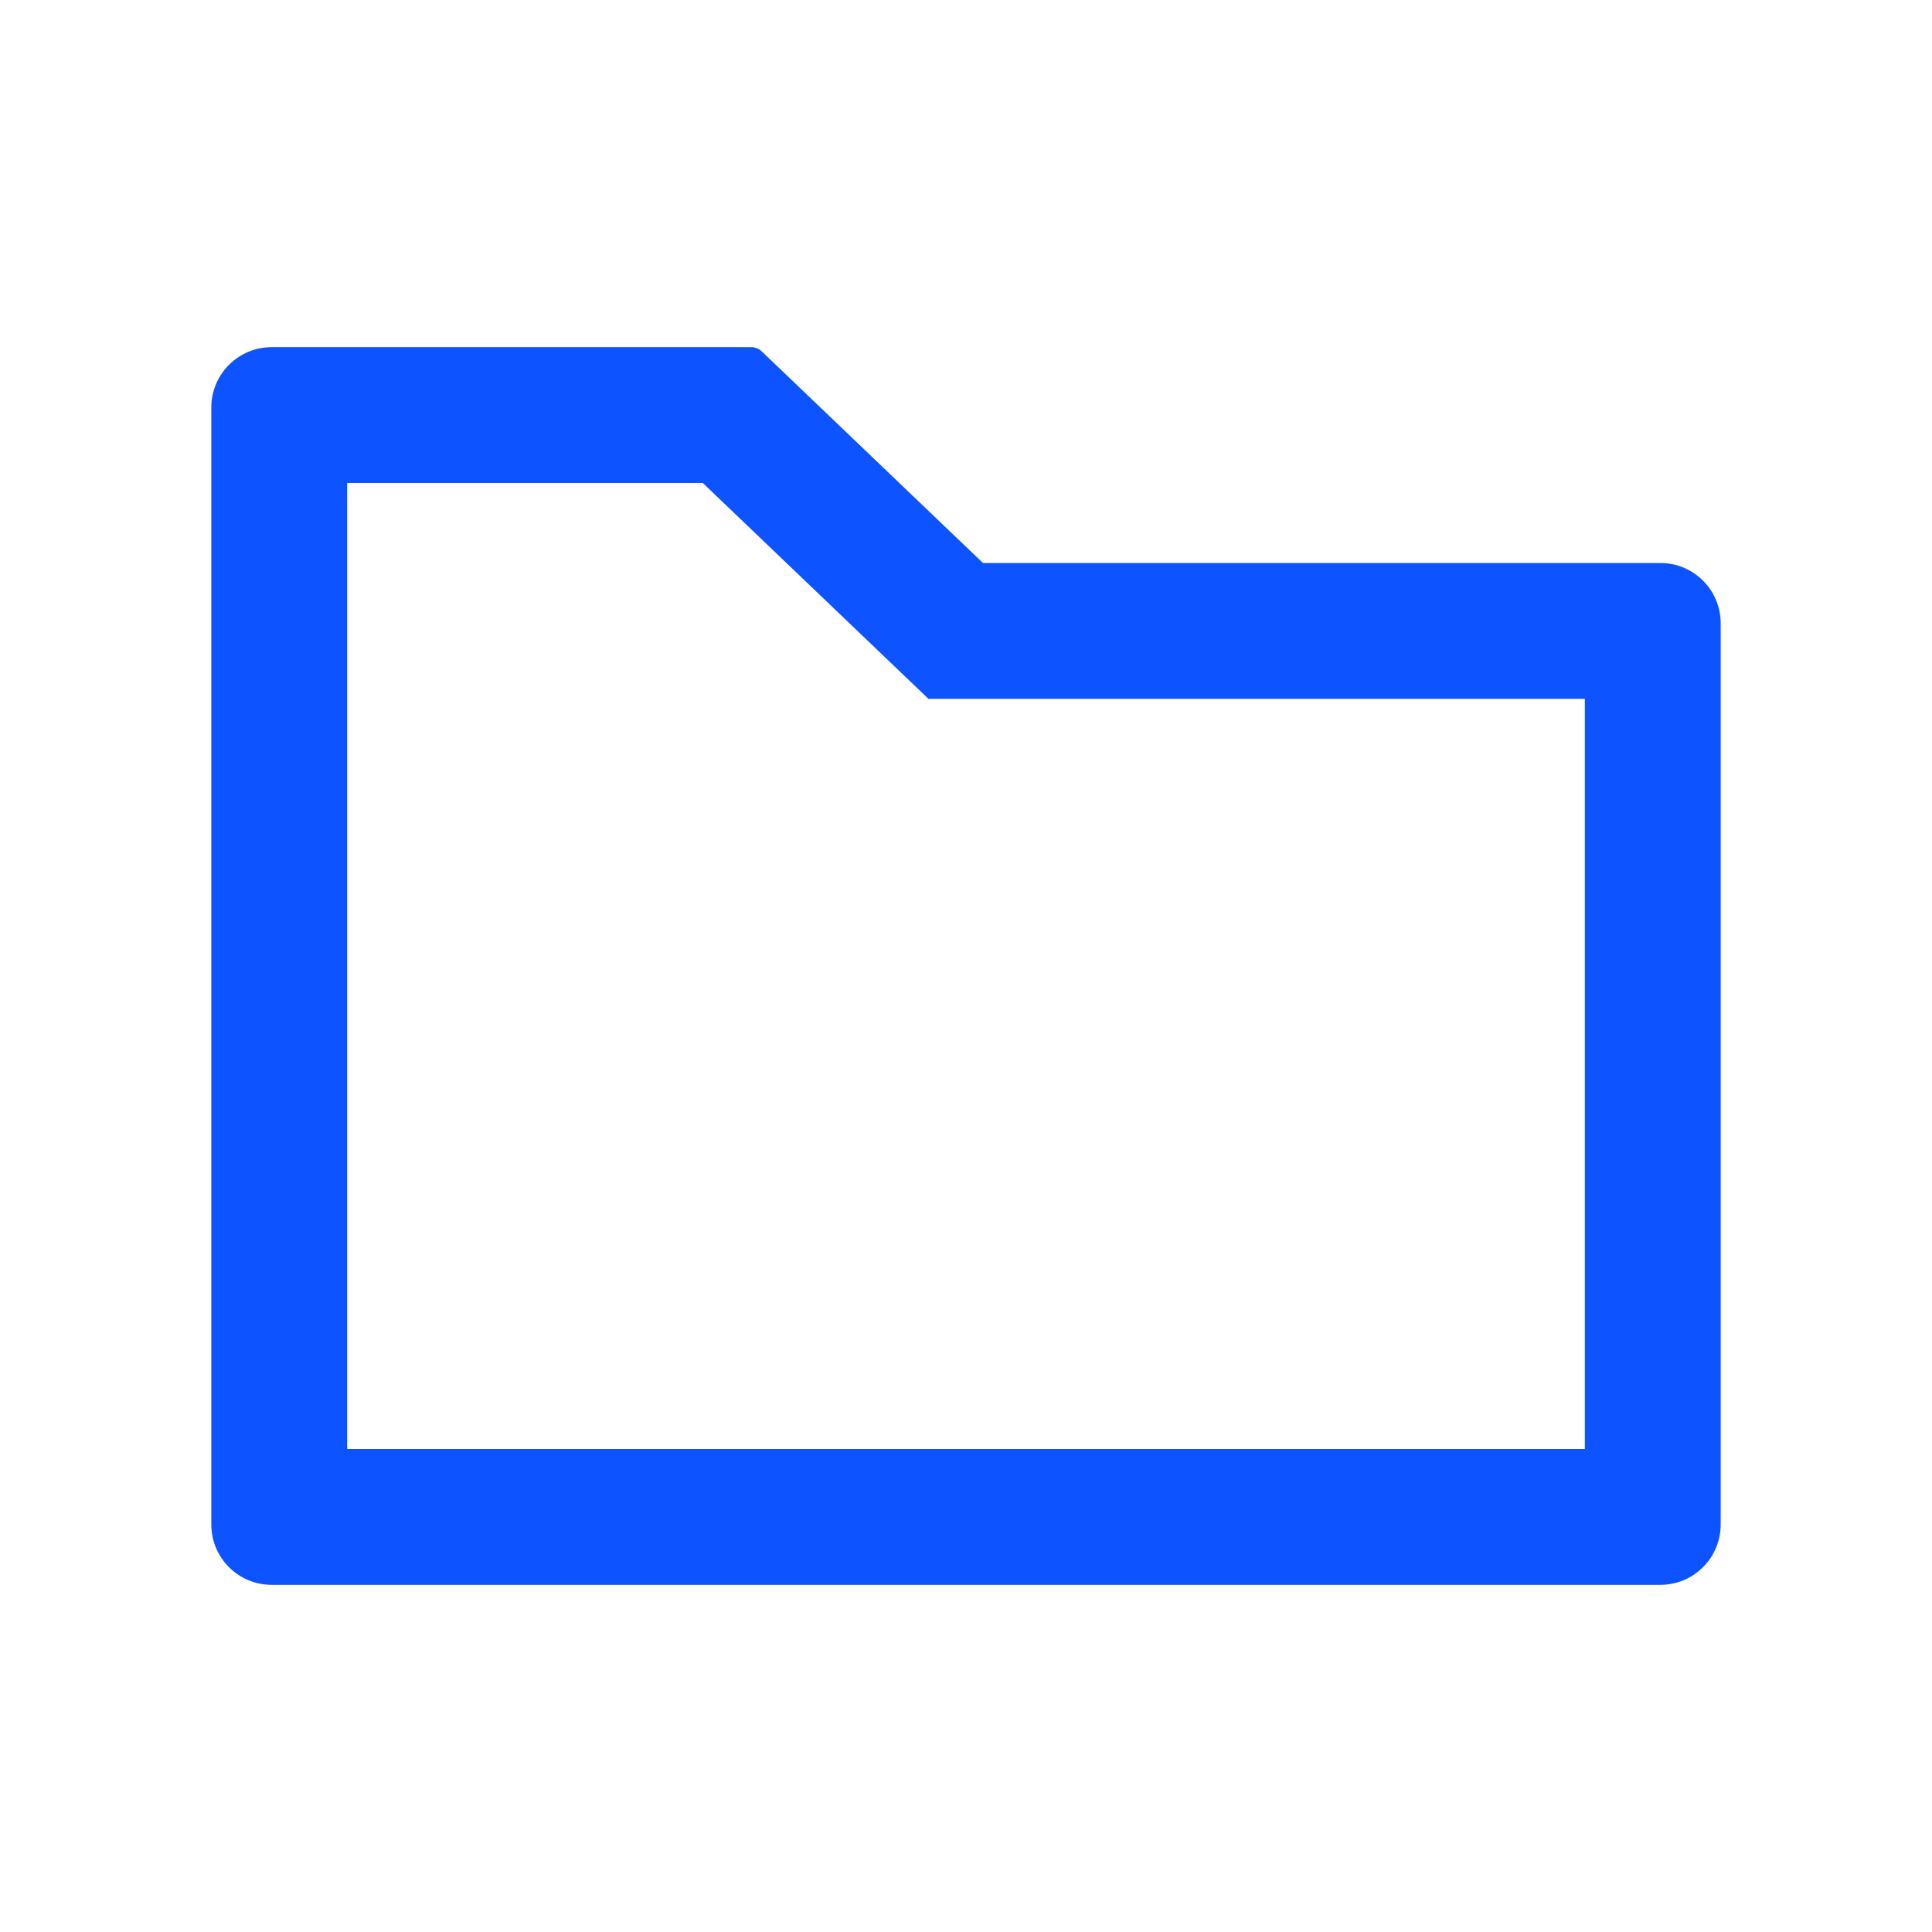
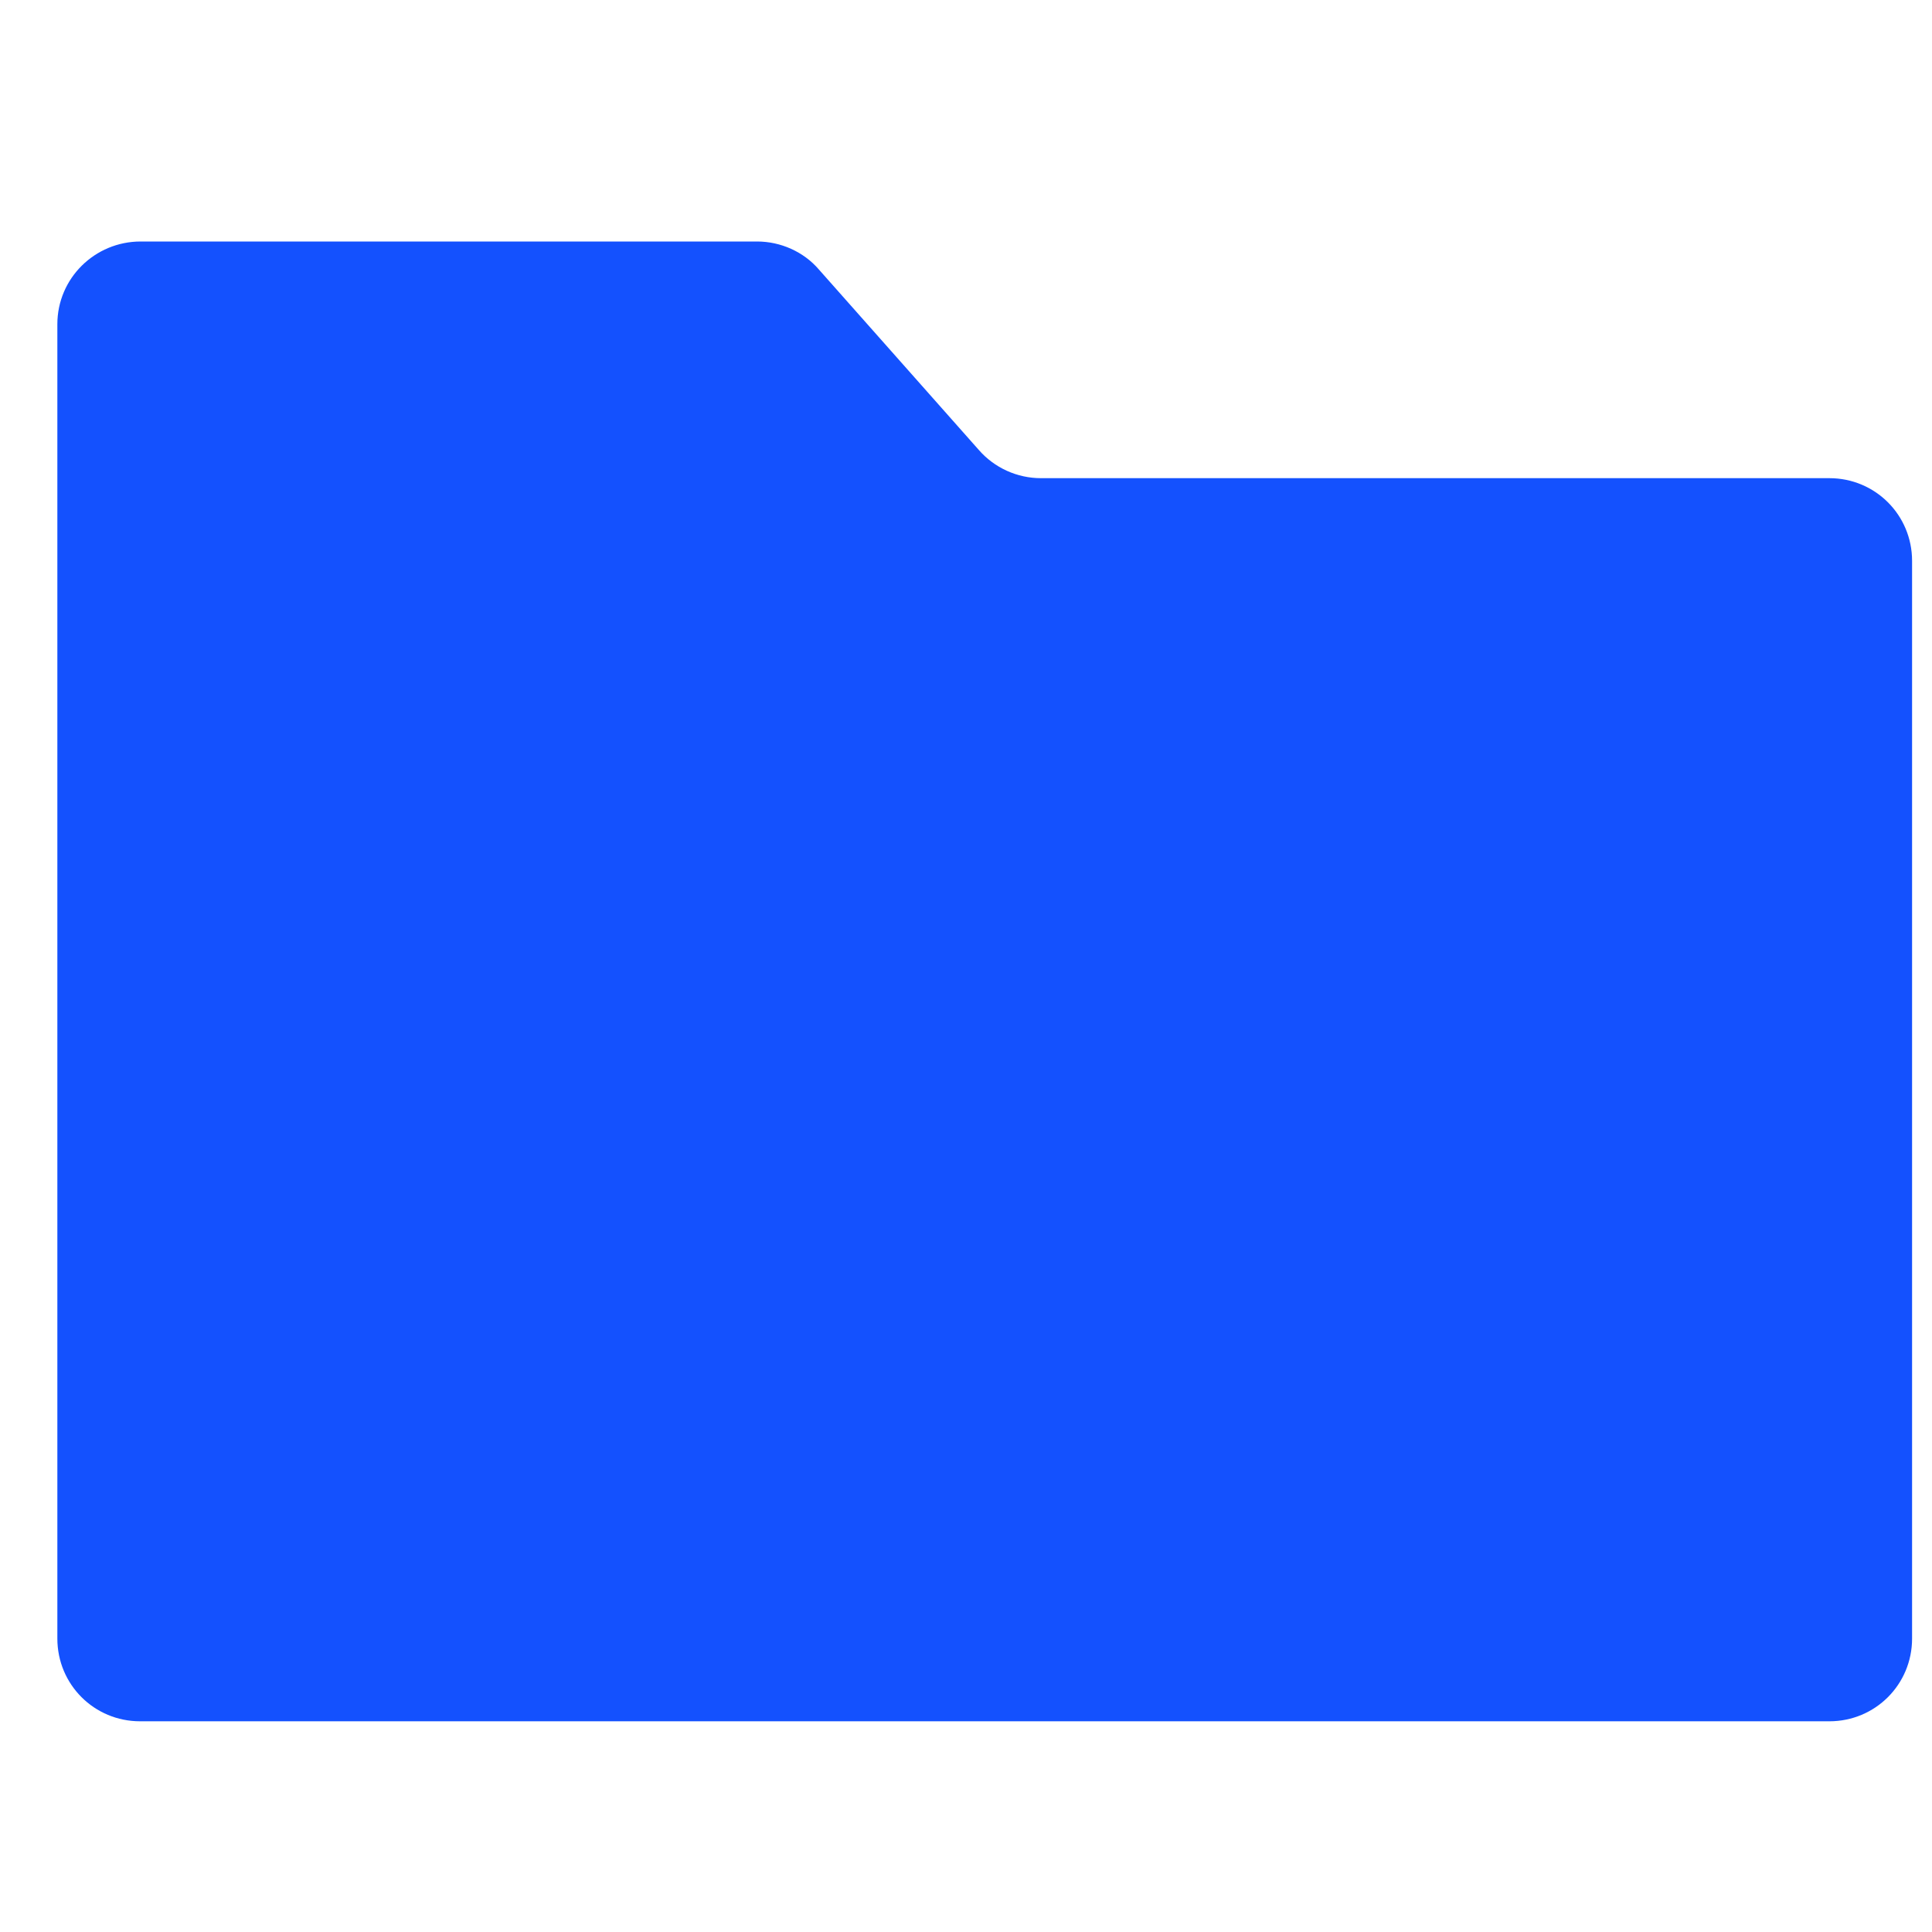
- <svg xmlns="http://www.w3.org/2000/svg" t="1734527902999" class="icon" viewBox="0 0 1024 1024" version="1.1" p-id="1766" width="128" height="128">
-   <path d="M880 298.4H521L403.7 186.2c-1.5-1.4-3.5-2.2-5.5-2.2H144c-17.7 0-32 14.3-32 32v592c0 17.7 14.3 32 32 32h736c17.7 0 32-14.3 32-32V330.4c0-17.7-14.3-32-32-32zM840 768H184V256h188.5l119.6 114.4H840V768z" p-id="1767" fill="#0d53ff" />
+ <svg xmlns="http://www.w3.org/2000/svg" t="1735043019302" class="icon" viewBox="0 0 1024 1024" version="1.1" p-id="34191" width="128" height="128">
+   <path d="M 518.72 238.4 l -84.8 -95.68 c -8 -9.28 -20.16 -14.72 -32.64 -14.72 H 74.56 C 50.24 128 30.4 147.52 30.4 171.84 v 696.64 c 0 24.32 19.52 43.84 43.84 43.84 H 969.6 c 24.32 0 43.84 -19.52 43.84 -43.84 V 297.28 c 0 -24.32 -19.52 -43.84 -43.84 -43.84 H 551.68 c -12.48 0 -24.64 -5.44 -32.96 -15.04 Z" fill="#1451fe" p-id="34192" />
</svg>
